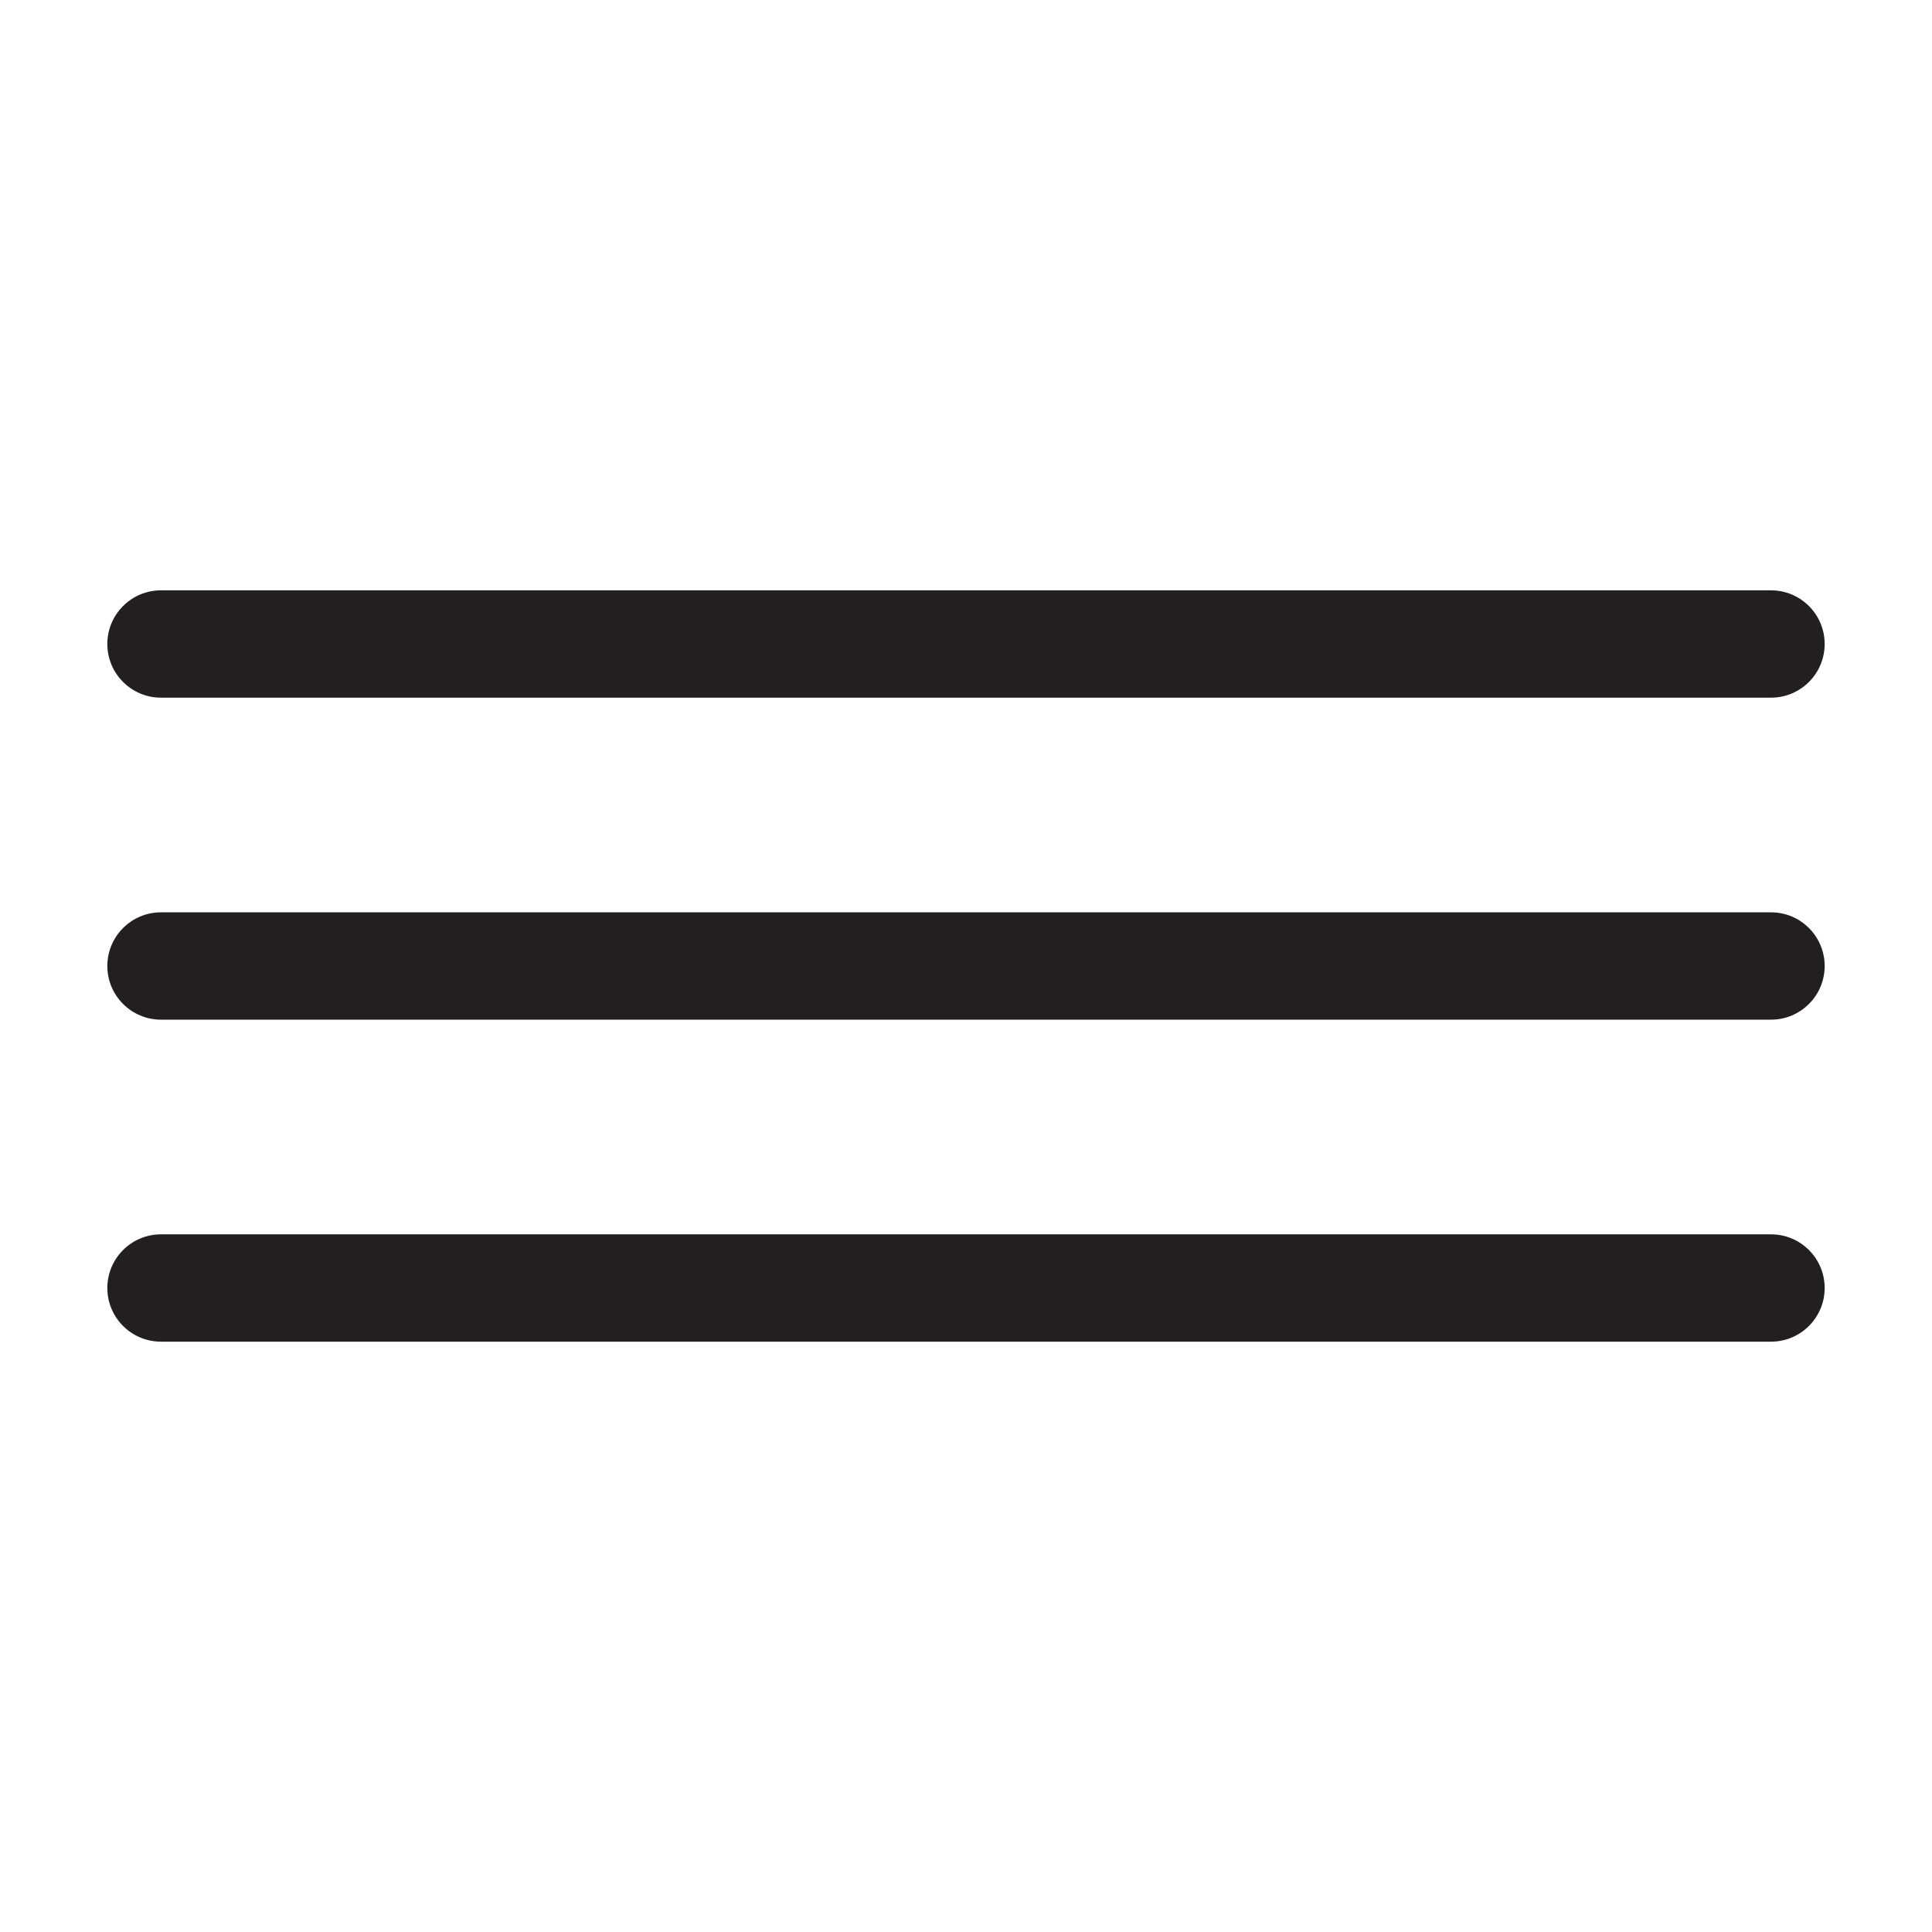
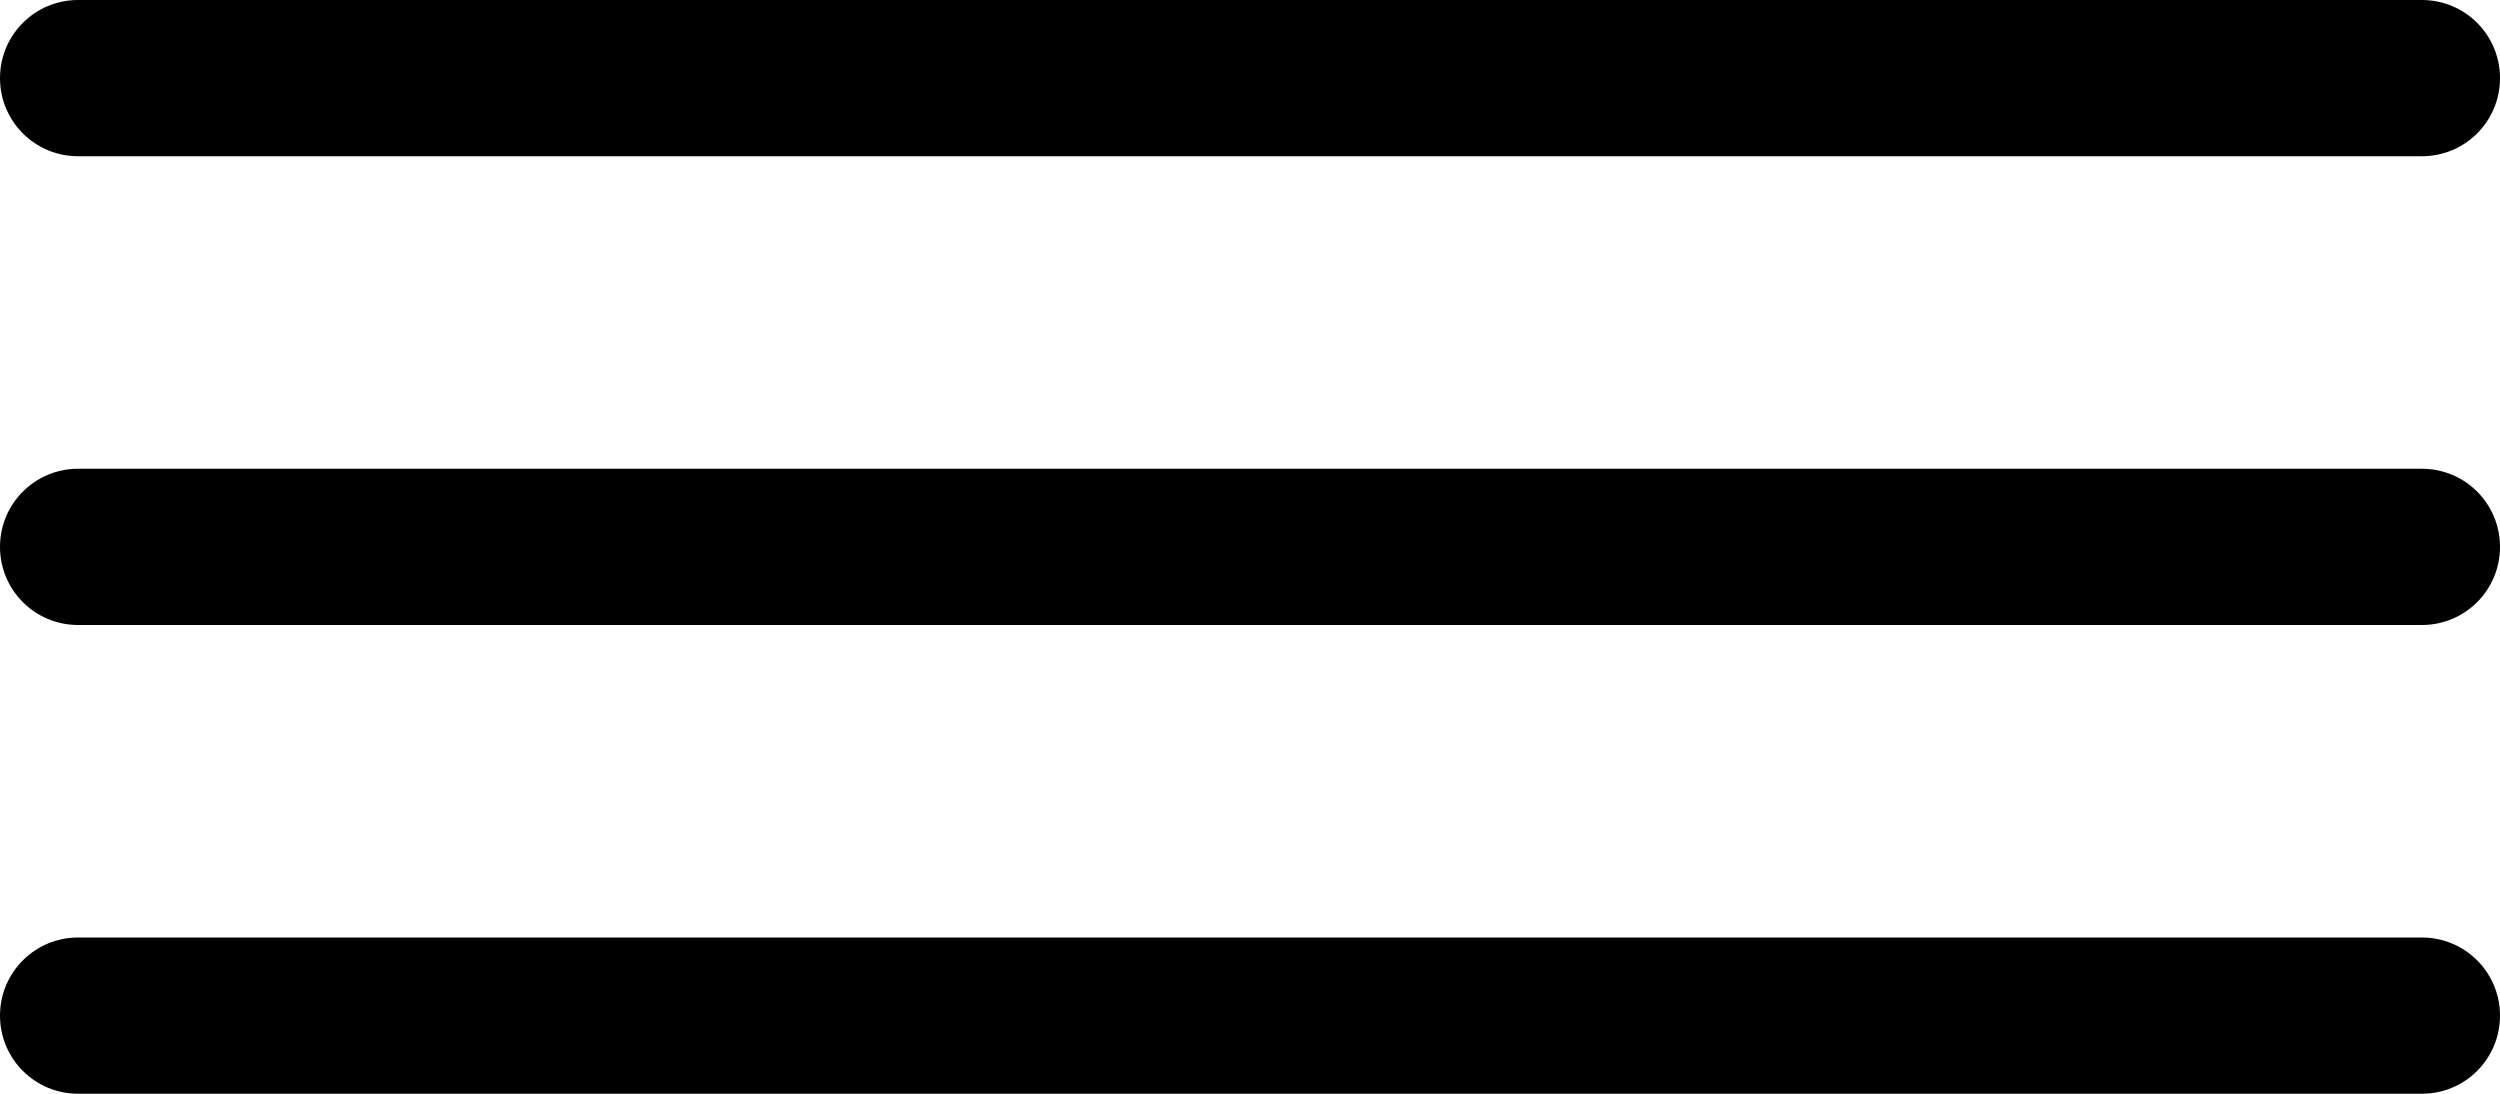
- <svg xmlns="http://www.w3.org/2000/svg" id="Calque_1" data-name="Calque 1" viewBox="0 0 36 36">
-   <defs>
-     <style>.cls-1{fill:#231f20;}</style>
-   </defs>
-   <path class="cls-1" d="M3,13H33a1,1,0,0,0,0-2H3a1,1,0,0,0,0,2Z" />
-   <path class="cls-1" d="M33,17H3a1,1,0,0,0,0,2H33a1,1,0,0,0,0-2Z" />
-   <path class="cls-1" d="M33,23H3a1,1,0,0,0,0,2H33a1,1,0,0,0,0-2Z" />
+ <svg xmlns="http://www.w3.org/2000/svg" version="1.1" id="Calque_1" x="0px" y="0px" width="960px" height="420px" viewBox="480 330 960 420" enable-background="new 480 330 960 420" xml:space="preserve">
+   <path d="M1410,330H510c-16.6,0-30,13.4-30,30s13.4,30,30,30h900c16.6,0,30-13.4,30-30S1426.6,330,1410,330z" />
+   <path d="M1410,510H510c-16.6,0-30,13.4-30,30s13.4,30,30,30h900c16.6,0,30-13.4,30-30S1426.6,510,1410,510z" />
+   <path d="M1410,690H510c-16.6,0-30,13.4-30,30s13.4,30,30,30h900c16.6,0,30-13.4,30-30S1426.6,690,1410,690z" />
</svg>
